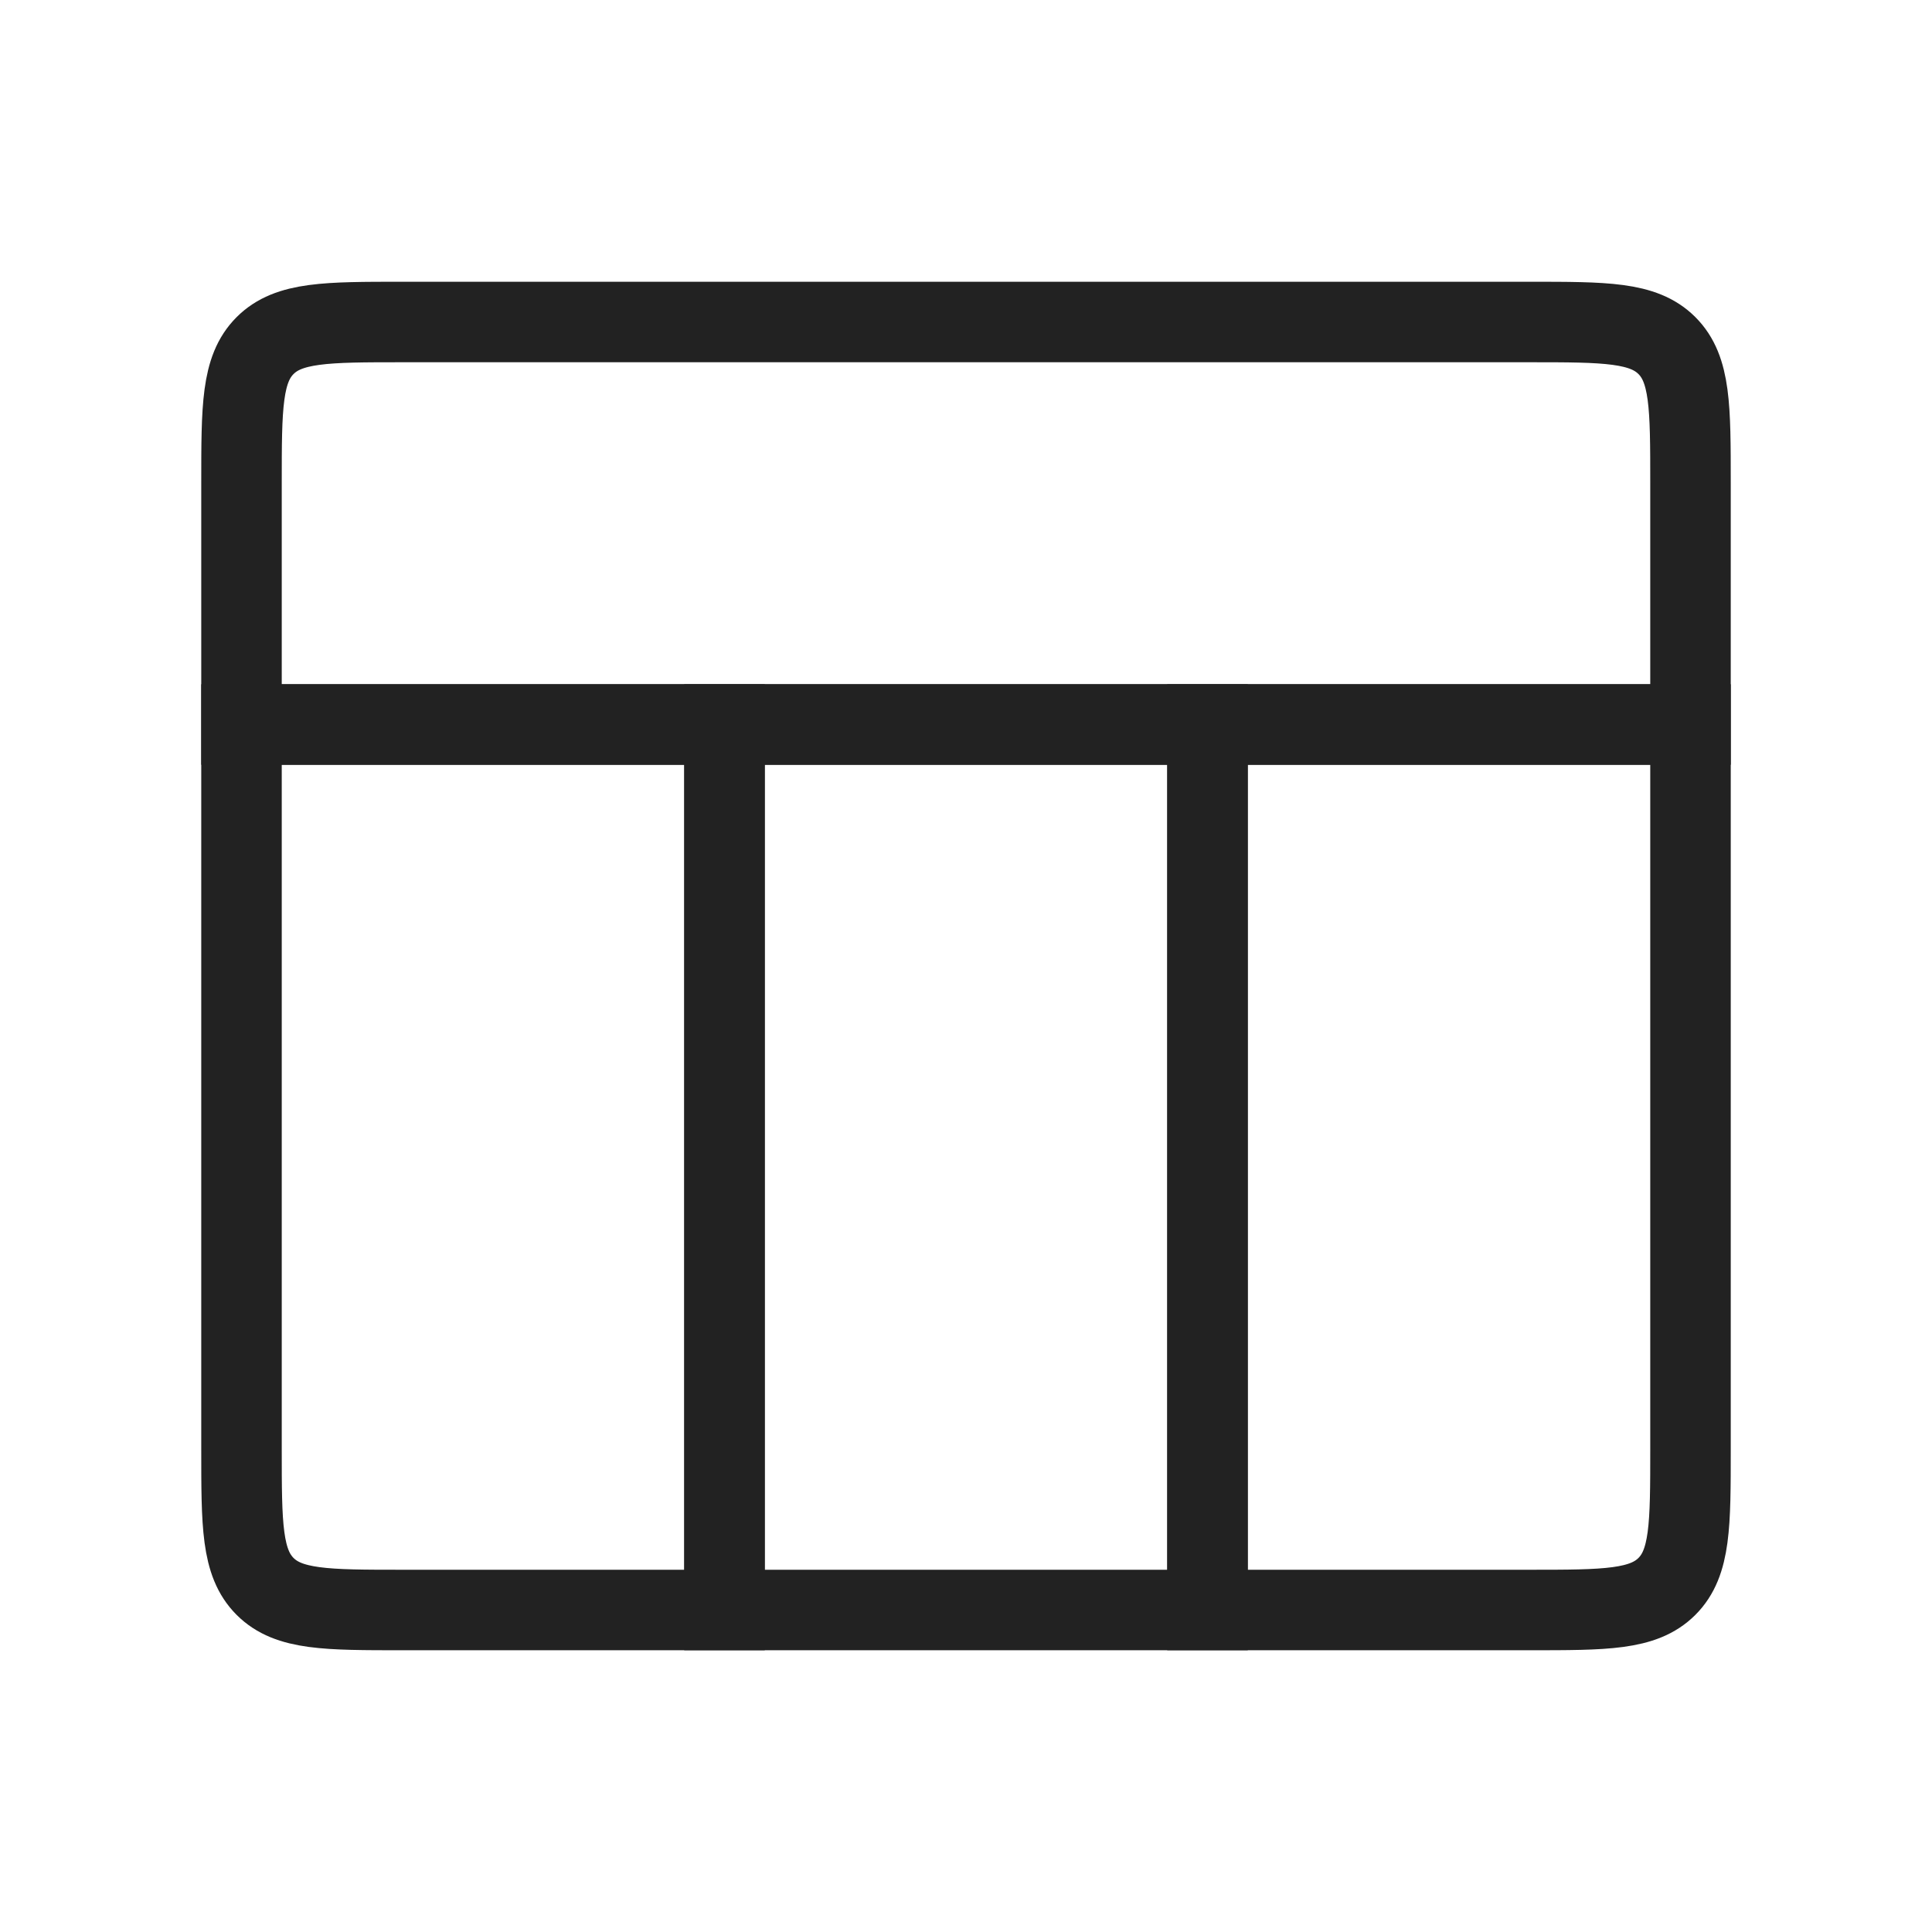
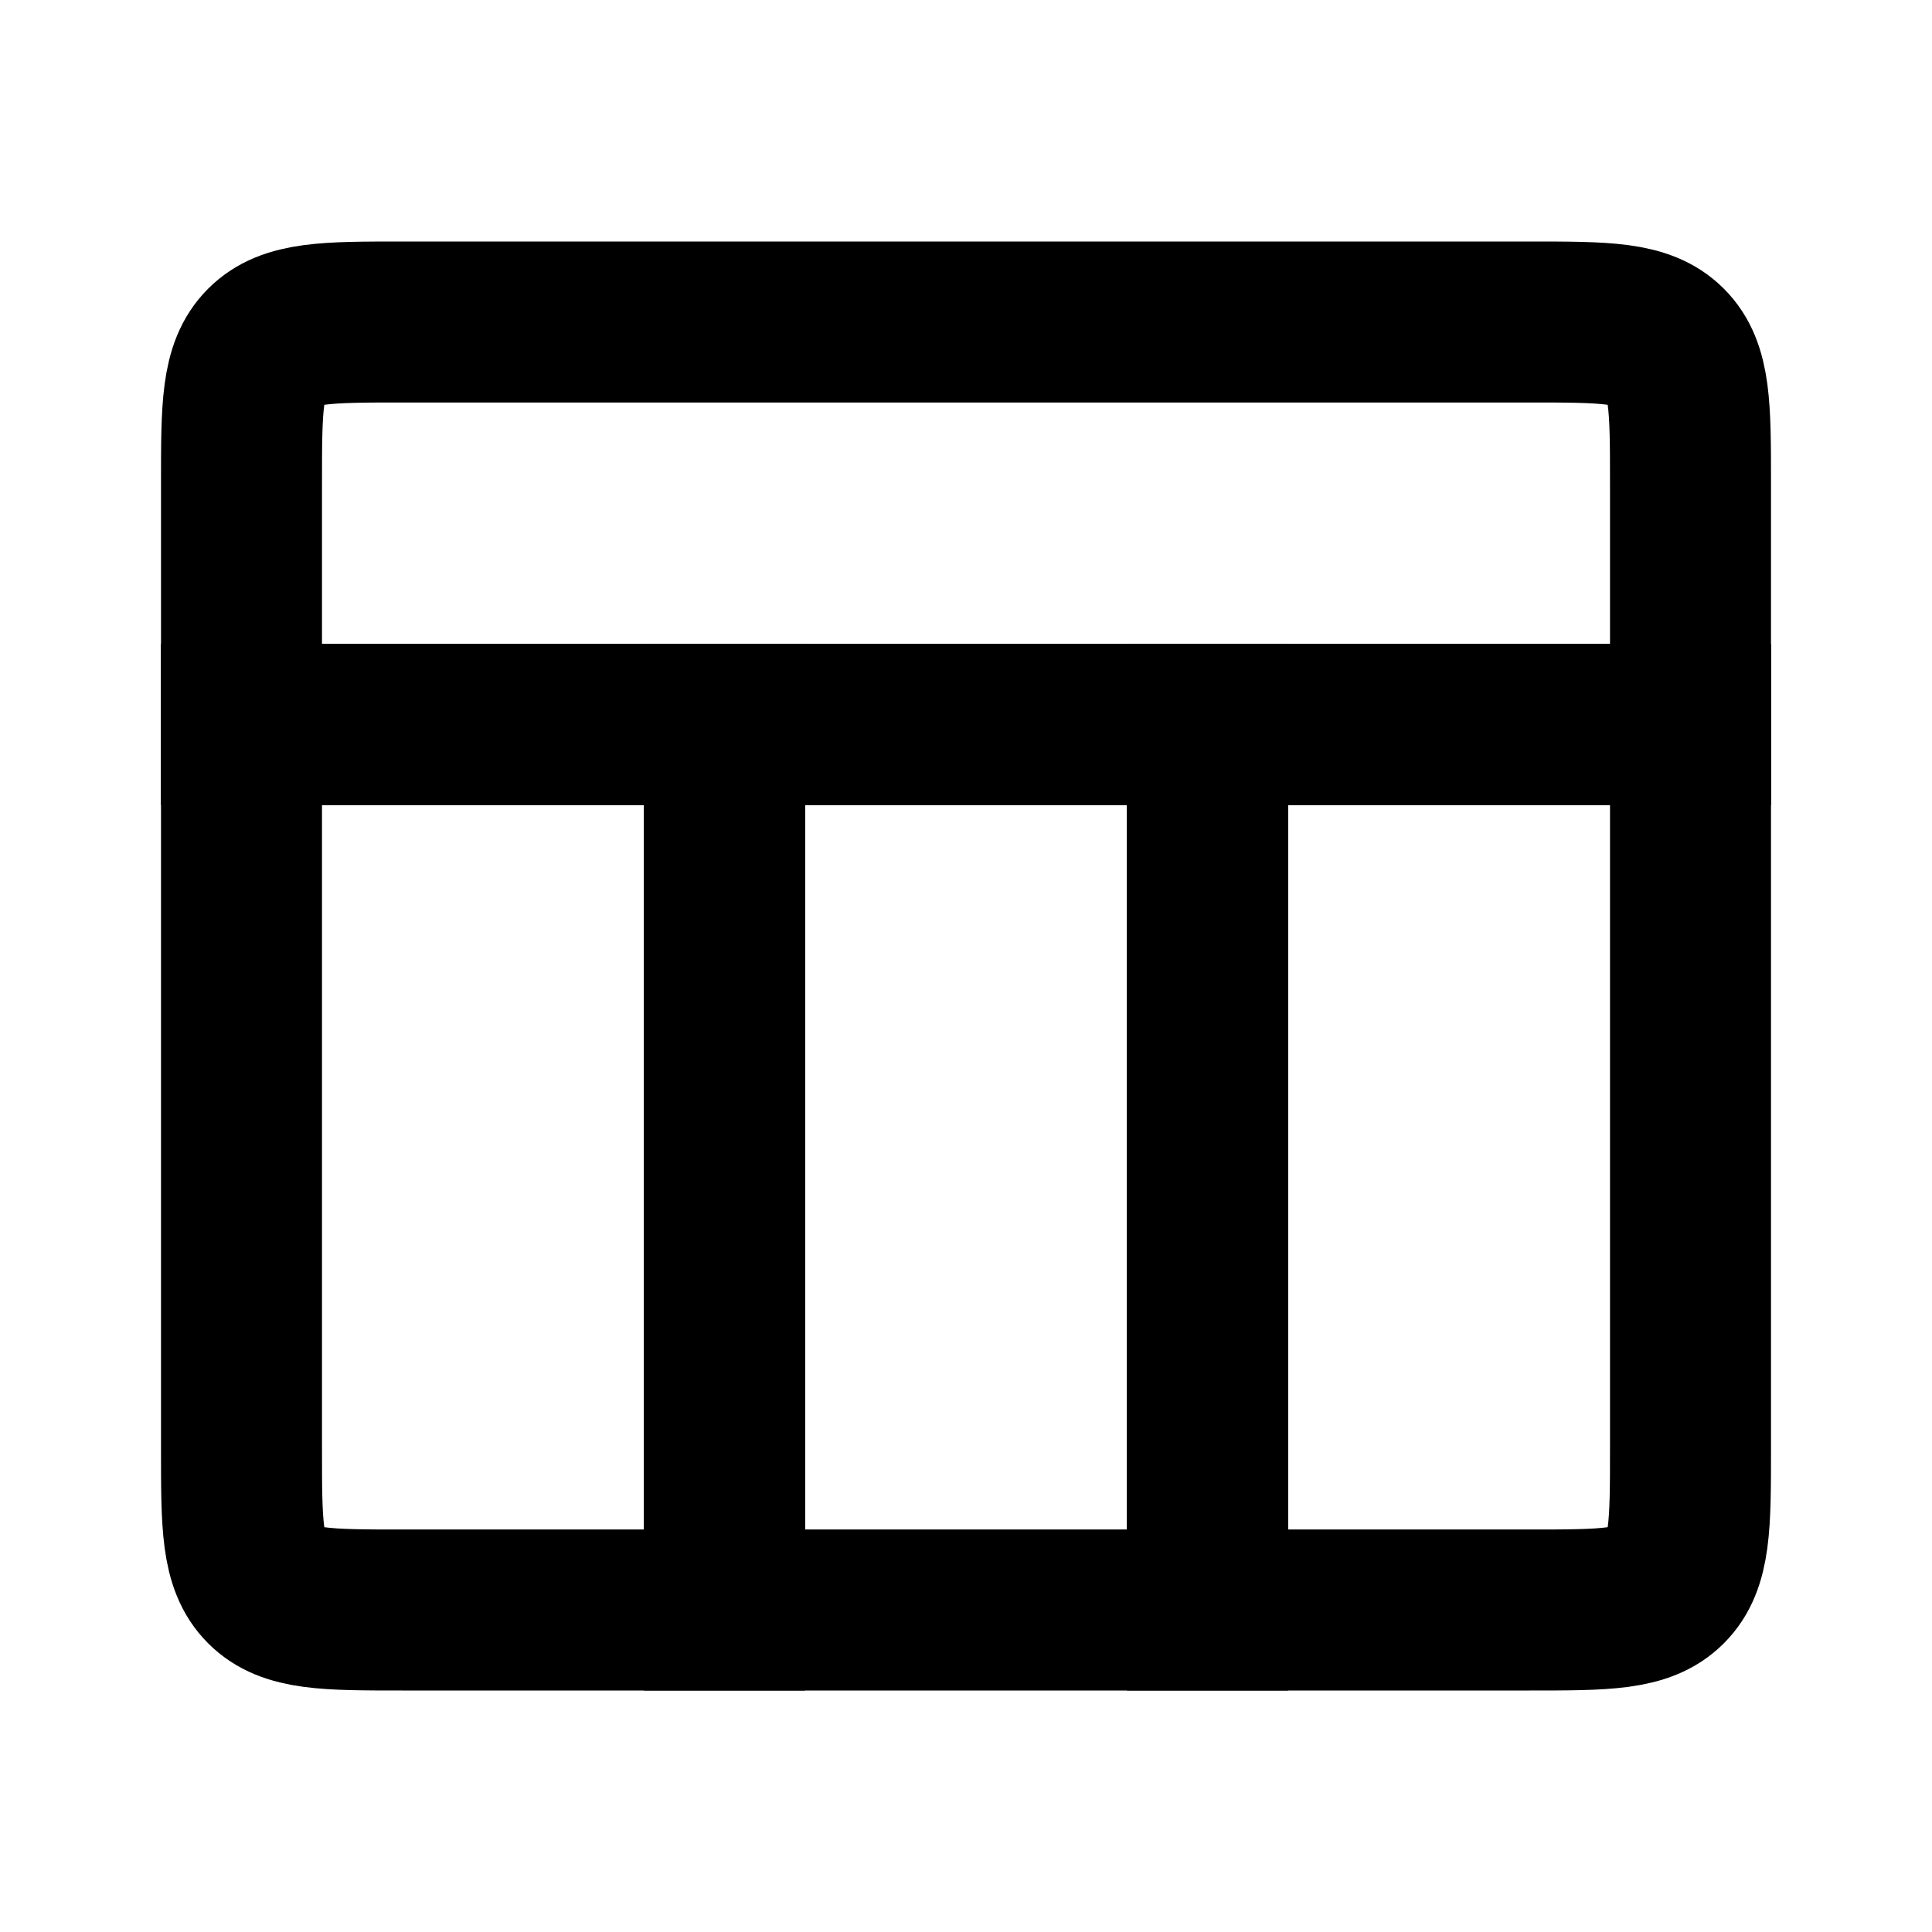
<svg xmlns="http://www.w3.org/2000/svg" width="800px" height="800px" viewBox="0 0 24 24" fill="none">
-   <path d="M15 9H21V18C21 18.943 21 19.414 20.707 19.707C20.414 20 19.943 20 19 20H15V9Z" stroke="#222222" stroke-linecap="round" />
-   <path d="M3 9H9V20H5C4.057 20 3.586 20 3.293 19.707C3 19.414 3 18.943 3 18V9Z" stroke="#222222" stroke-linecap="round" />
-   <rect x="9" y="9" width="6" height="11" stroke="#222222" stroke-linecap="round" />
-   <path d="M3 6C3 5.057 3 4.586 3.293 4.293C3.586 4 4.057 4 5 4H19C19.943 4 20.414 4 20.707 4.293C21 4.586 21 5.057 21 6V9H3V6Z" stroke="#222222" stroke-linecap="round" />
+   <path d="M15 9H21V18C21 18.943 21 19.414 20.707 19.707C20.414 20 19.943 20 19 20H15V9Z" stroke="#000" stroke-width="2" stroke-linecap="round" />
+   <path d="M3 9H9V20H5C4.057 20 3.586 20 3.293 19.707C3 19.414 3 18.943 3 18V9Z" stroke="#000" stroke-width="2" stroke-linecap="round" />
+   <rect x="9" y="9" width="6" height="11" stroke="#000" stroke-width="2" stroke-linecap="round" />
+   <path d="M3 6C3 5.057 3 4.586 3.293 4.293C3.586 4 4.057 4 5 4H19C19.943 4 20.414 4 20.707 4.293C21 4.586 21 5.057 21 6V9H3V6Z" stroke="#000" stroke-width="2" stroke-linecap="round" />
</svg>
